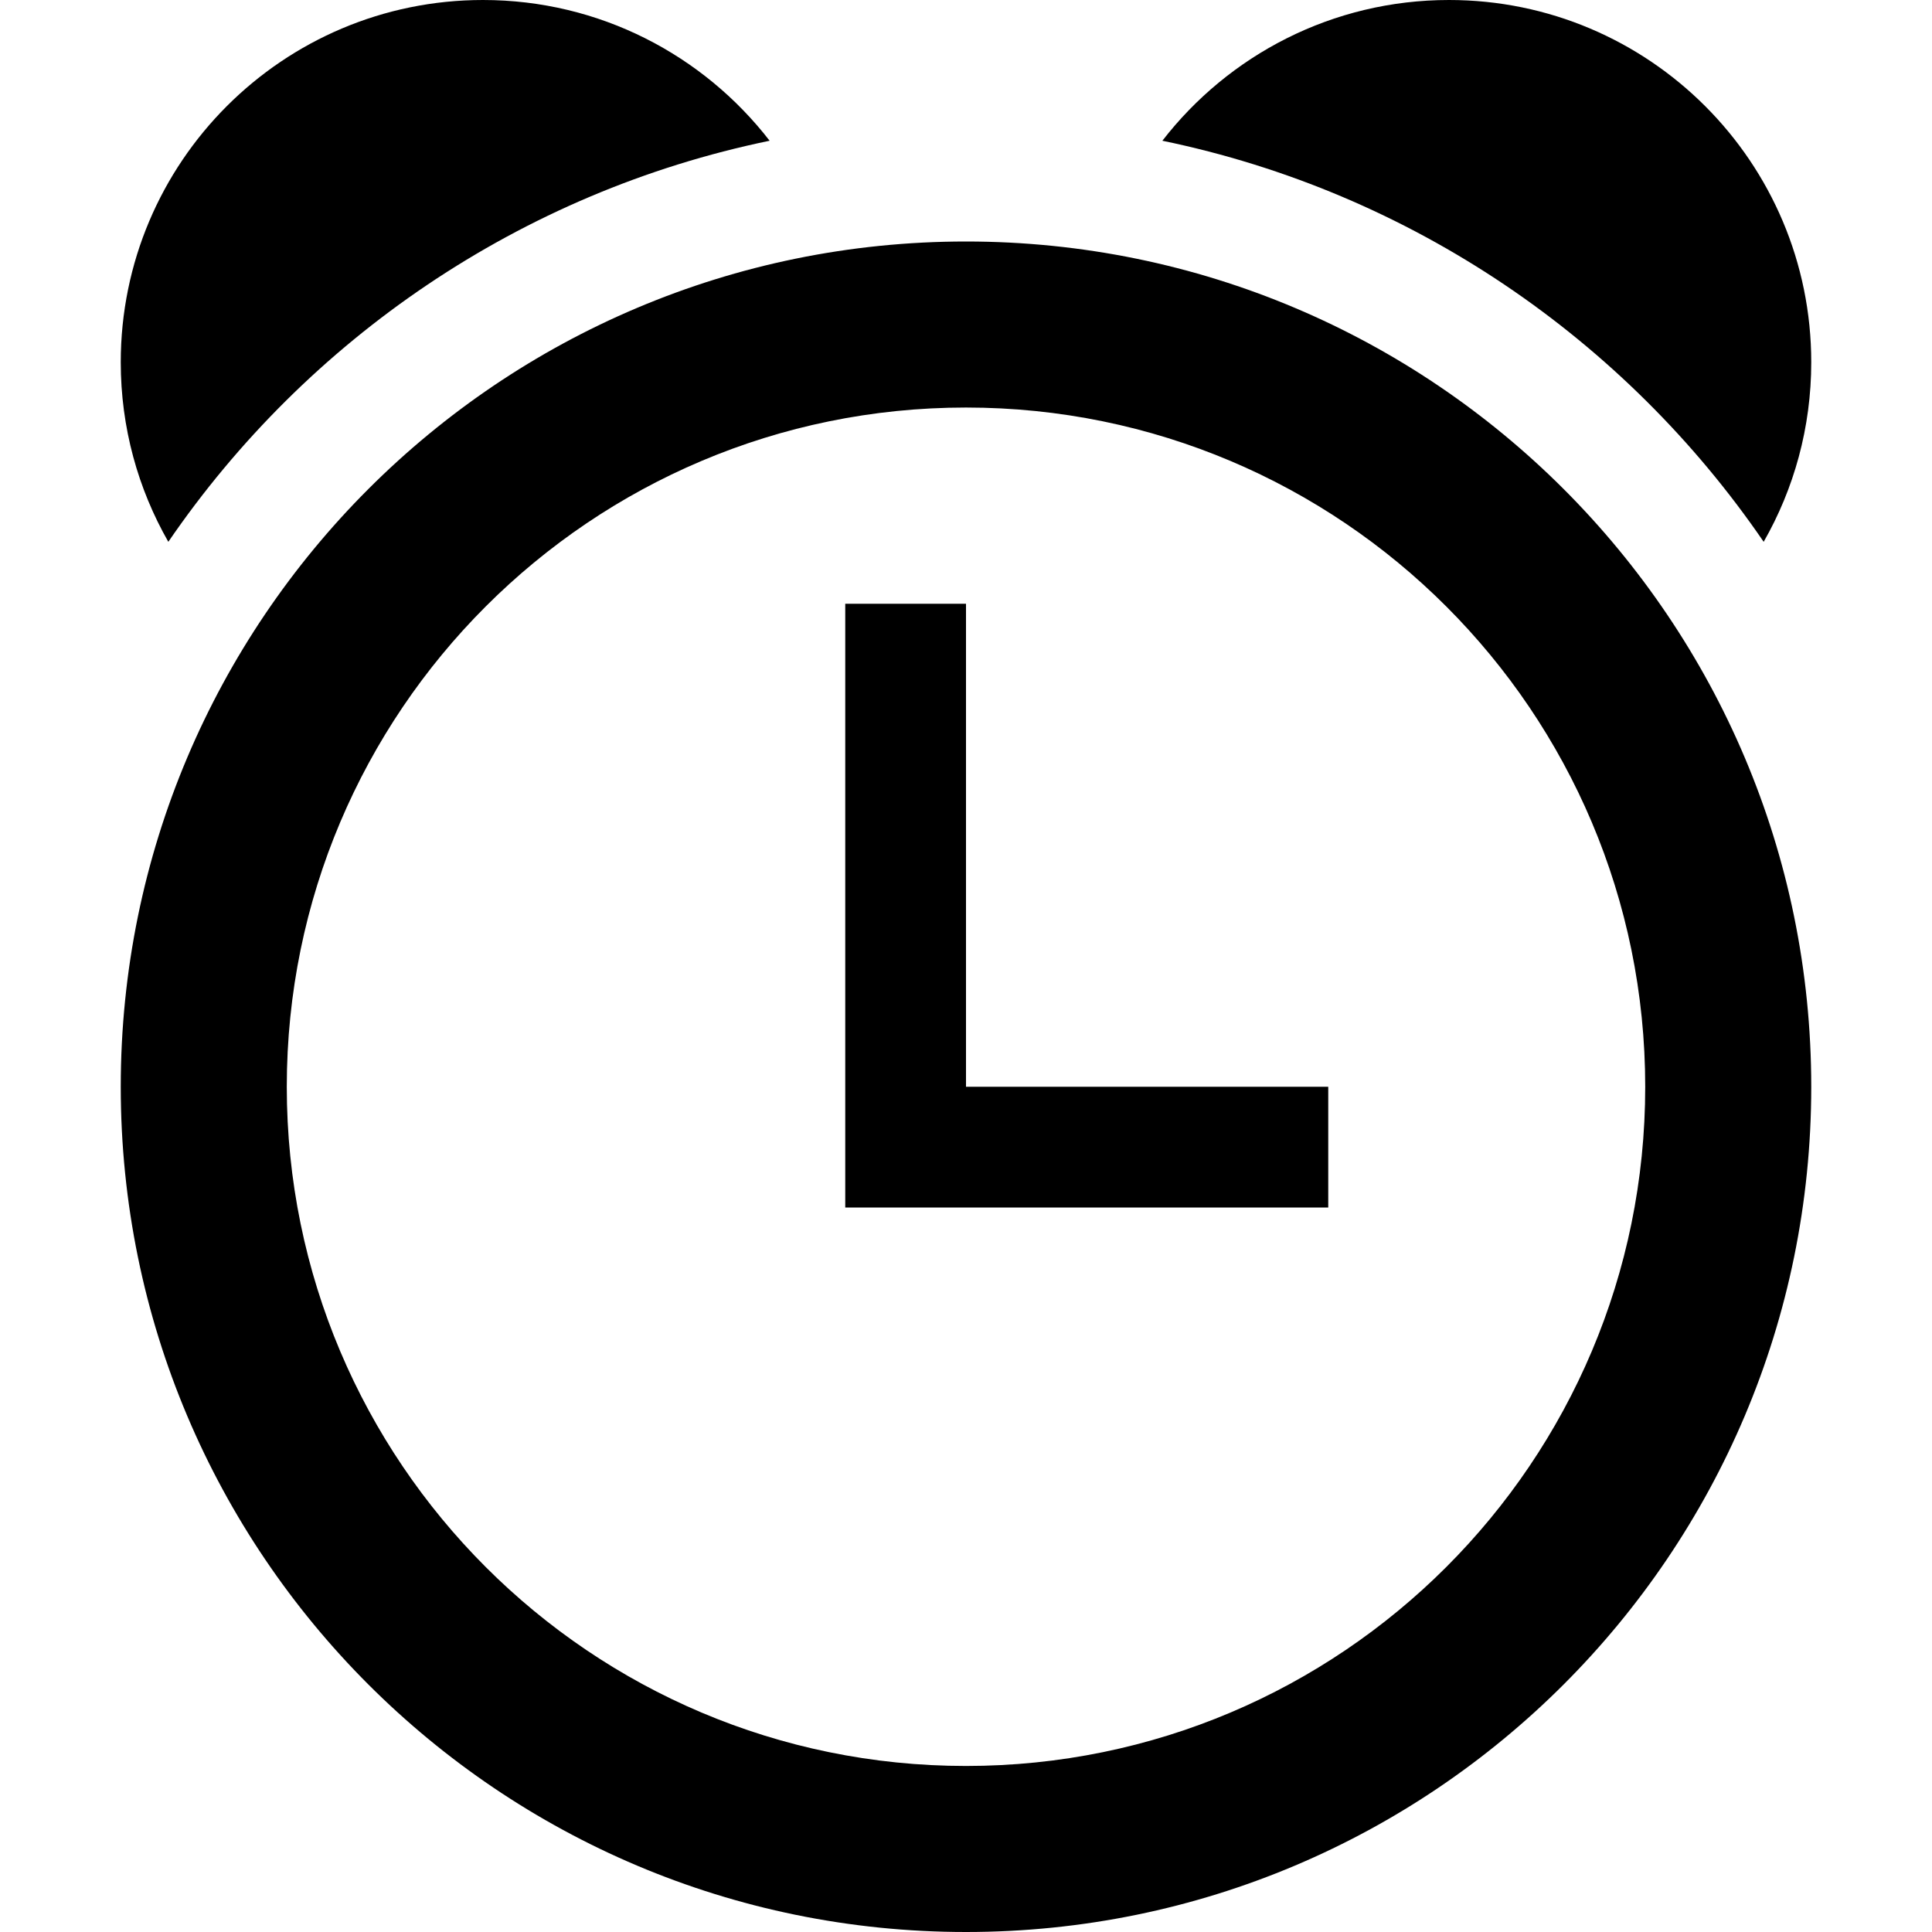
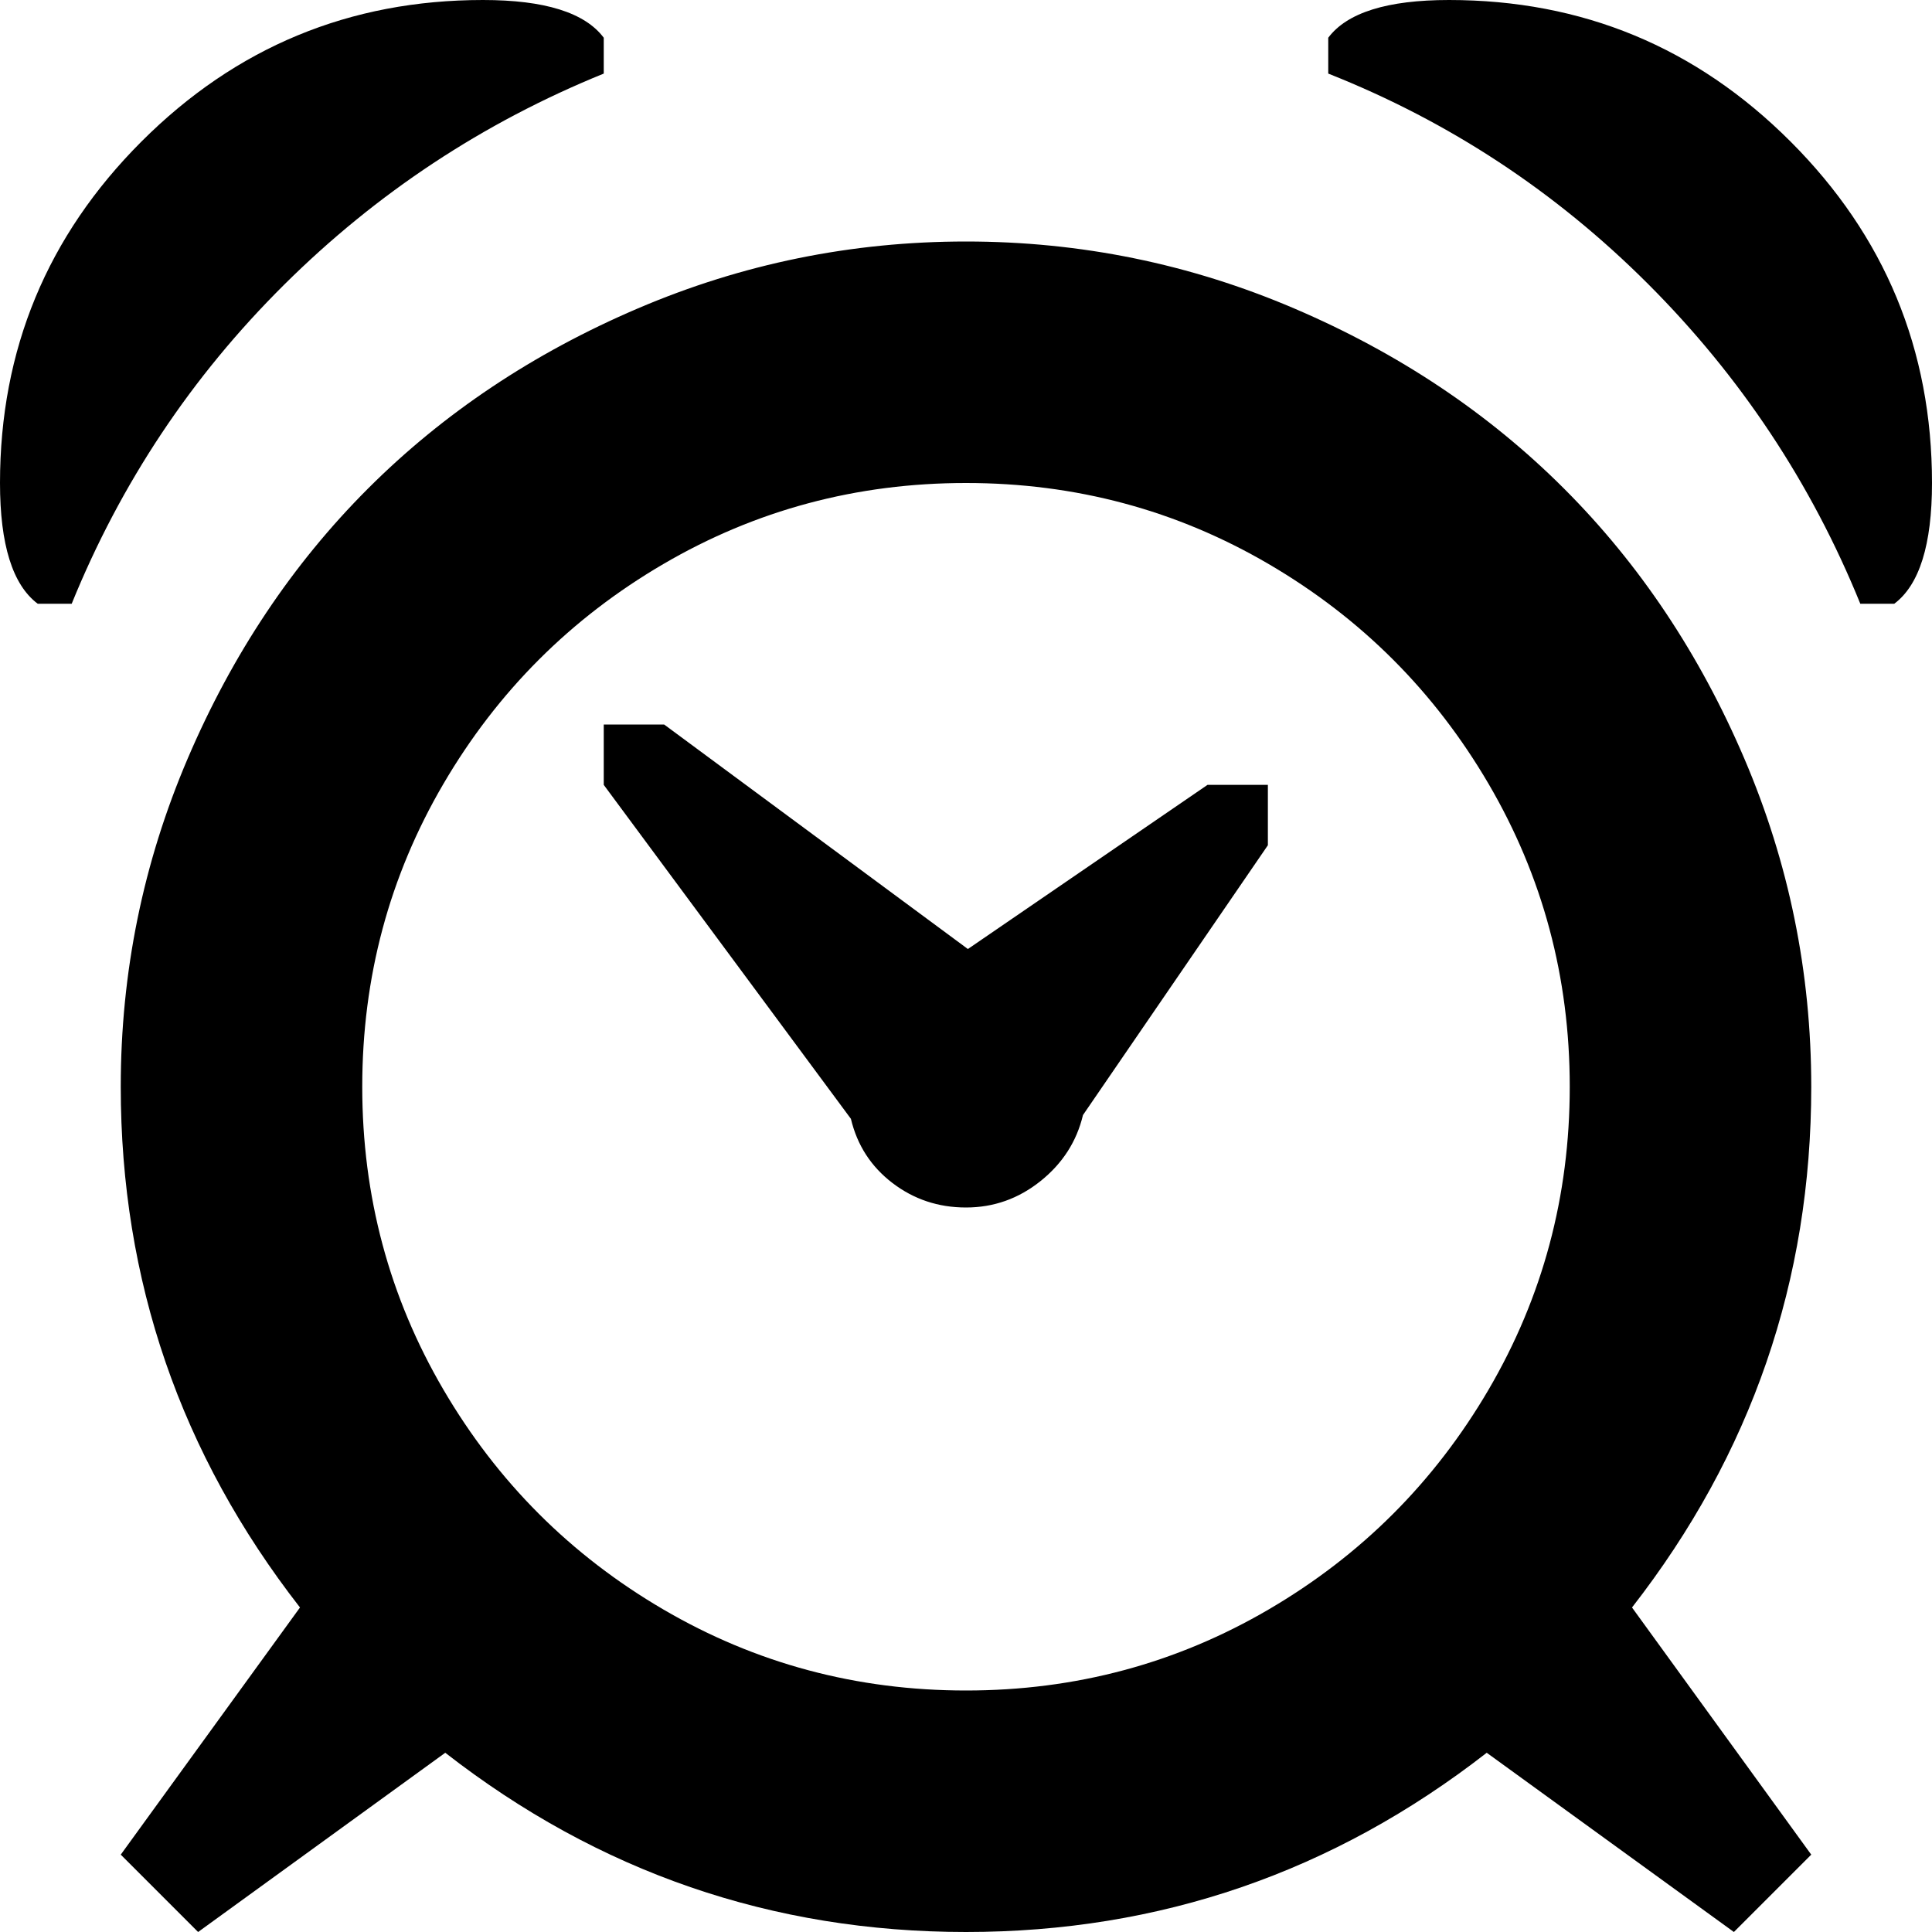
<svg xmlns="http://www.w3.org/2000/svg" width="512" height="512" viewBox="0 0 512 512" fill="#000000">
-   <path d="M 256.00,64.00C 132.288,64.00, 32.00,164.288, 32.00,288.00s 100.288,224.00, 224.00,224.00s 224.00-100.288, 224.00-224.00S 379.712,64.00, 256.00,64.00z M 256.00,468.00 c-99.412,0.00-180.00-80.589-180.00-180.00c0.00-99.412, 80.588-180.00, 180.00-180.00c 99.411,0.00, 180.00,80.588, 180.00,180.00C 436.00,387.411, 355.411,468.00, 256.00,468.00z M 467.392,143.587C 475.413,129.561, 480.00,113.316, 480.00,96.00c0.00-53.02-42.98-96.00-96.00-96.00c-30.909,0.00-58.401,14.611-75.96,37.298 C 373.982,50.916, 430.643,89.897, 467.392,143.587z M 203.96,37.298C 186.402,14.611, 158.909,0.00, 128.00,0.00C 74.98,0.00, 32.00,42.98, 32.00,96.00 c0.00,17.316, 4.587,33.561, 12.608,47.587C 81.358,89.897, 138.019,50.916, 203.96,37.298z M 224.00,160.00l 32.00,0.00 l0.00,160.00 l-32.00,0.00 L 224.00,160.00 z M 256.00,288.00l 96.00,0.00 l0.00,32.00 l-96.00,0.00 L 256.00,288.00 z" />
+   <path d="M 502,160l-9,0 q-19.5-48 -56.25-84.75t-84.75-55.75l0-9.5 q 7.5-10 32-10q 53,0 90.5,37.5t 37.5,90.5q0,24.5 -10,32zM 480,288q0,77 -47.5,138l 47.5,65.5l-20.5,20.5l-65.5-47.5q-61,47.5 -138,47.5t-138-47.5l-65.5,47.5l-20.5-20.5l 47.5-65.5q-47.5-61 -47.5-138q0-45.5 17.75-87t 47.75-71.5t 71.5-47.75 t 87-17.75t 87,17.75t 71.5,47.75t 47.75,71.5t 17.75,87zM 256,128q-43.5,0 -80.25,21.5t-58.25,58.25t-21.5,80.25t 21.5,80.25t 58.25,58.25t 80.25,21.5t 80.25-21.5t 58.25-58.25t 21.5-80.25t-21.5-80.25t-58.25-58.25t-80.25-21.5zM 336,224l-49,71.5q-2.5,10.5 -11.25,17.5t-19.75,7t-19.5-6.5 t-11-17l-65.5-88.5l0-16 l 16,0 l 80.5,59.5l 63.5-43.5l0,0 l 16,0 l0,16 l0,0 zM 19,160l-9,0 q-10-7.5 -10-32q0-53 37.5-90.5t 90.5-37.5q 24.5,0 32,10l0,9.5 q-48,19.5 -84.75,56t-56.25,84.5z" />
</svg>
